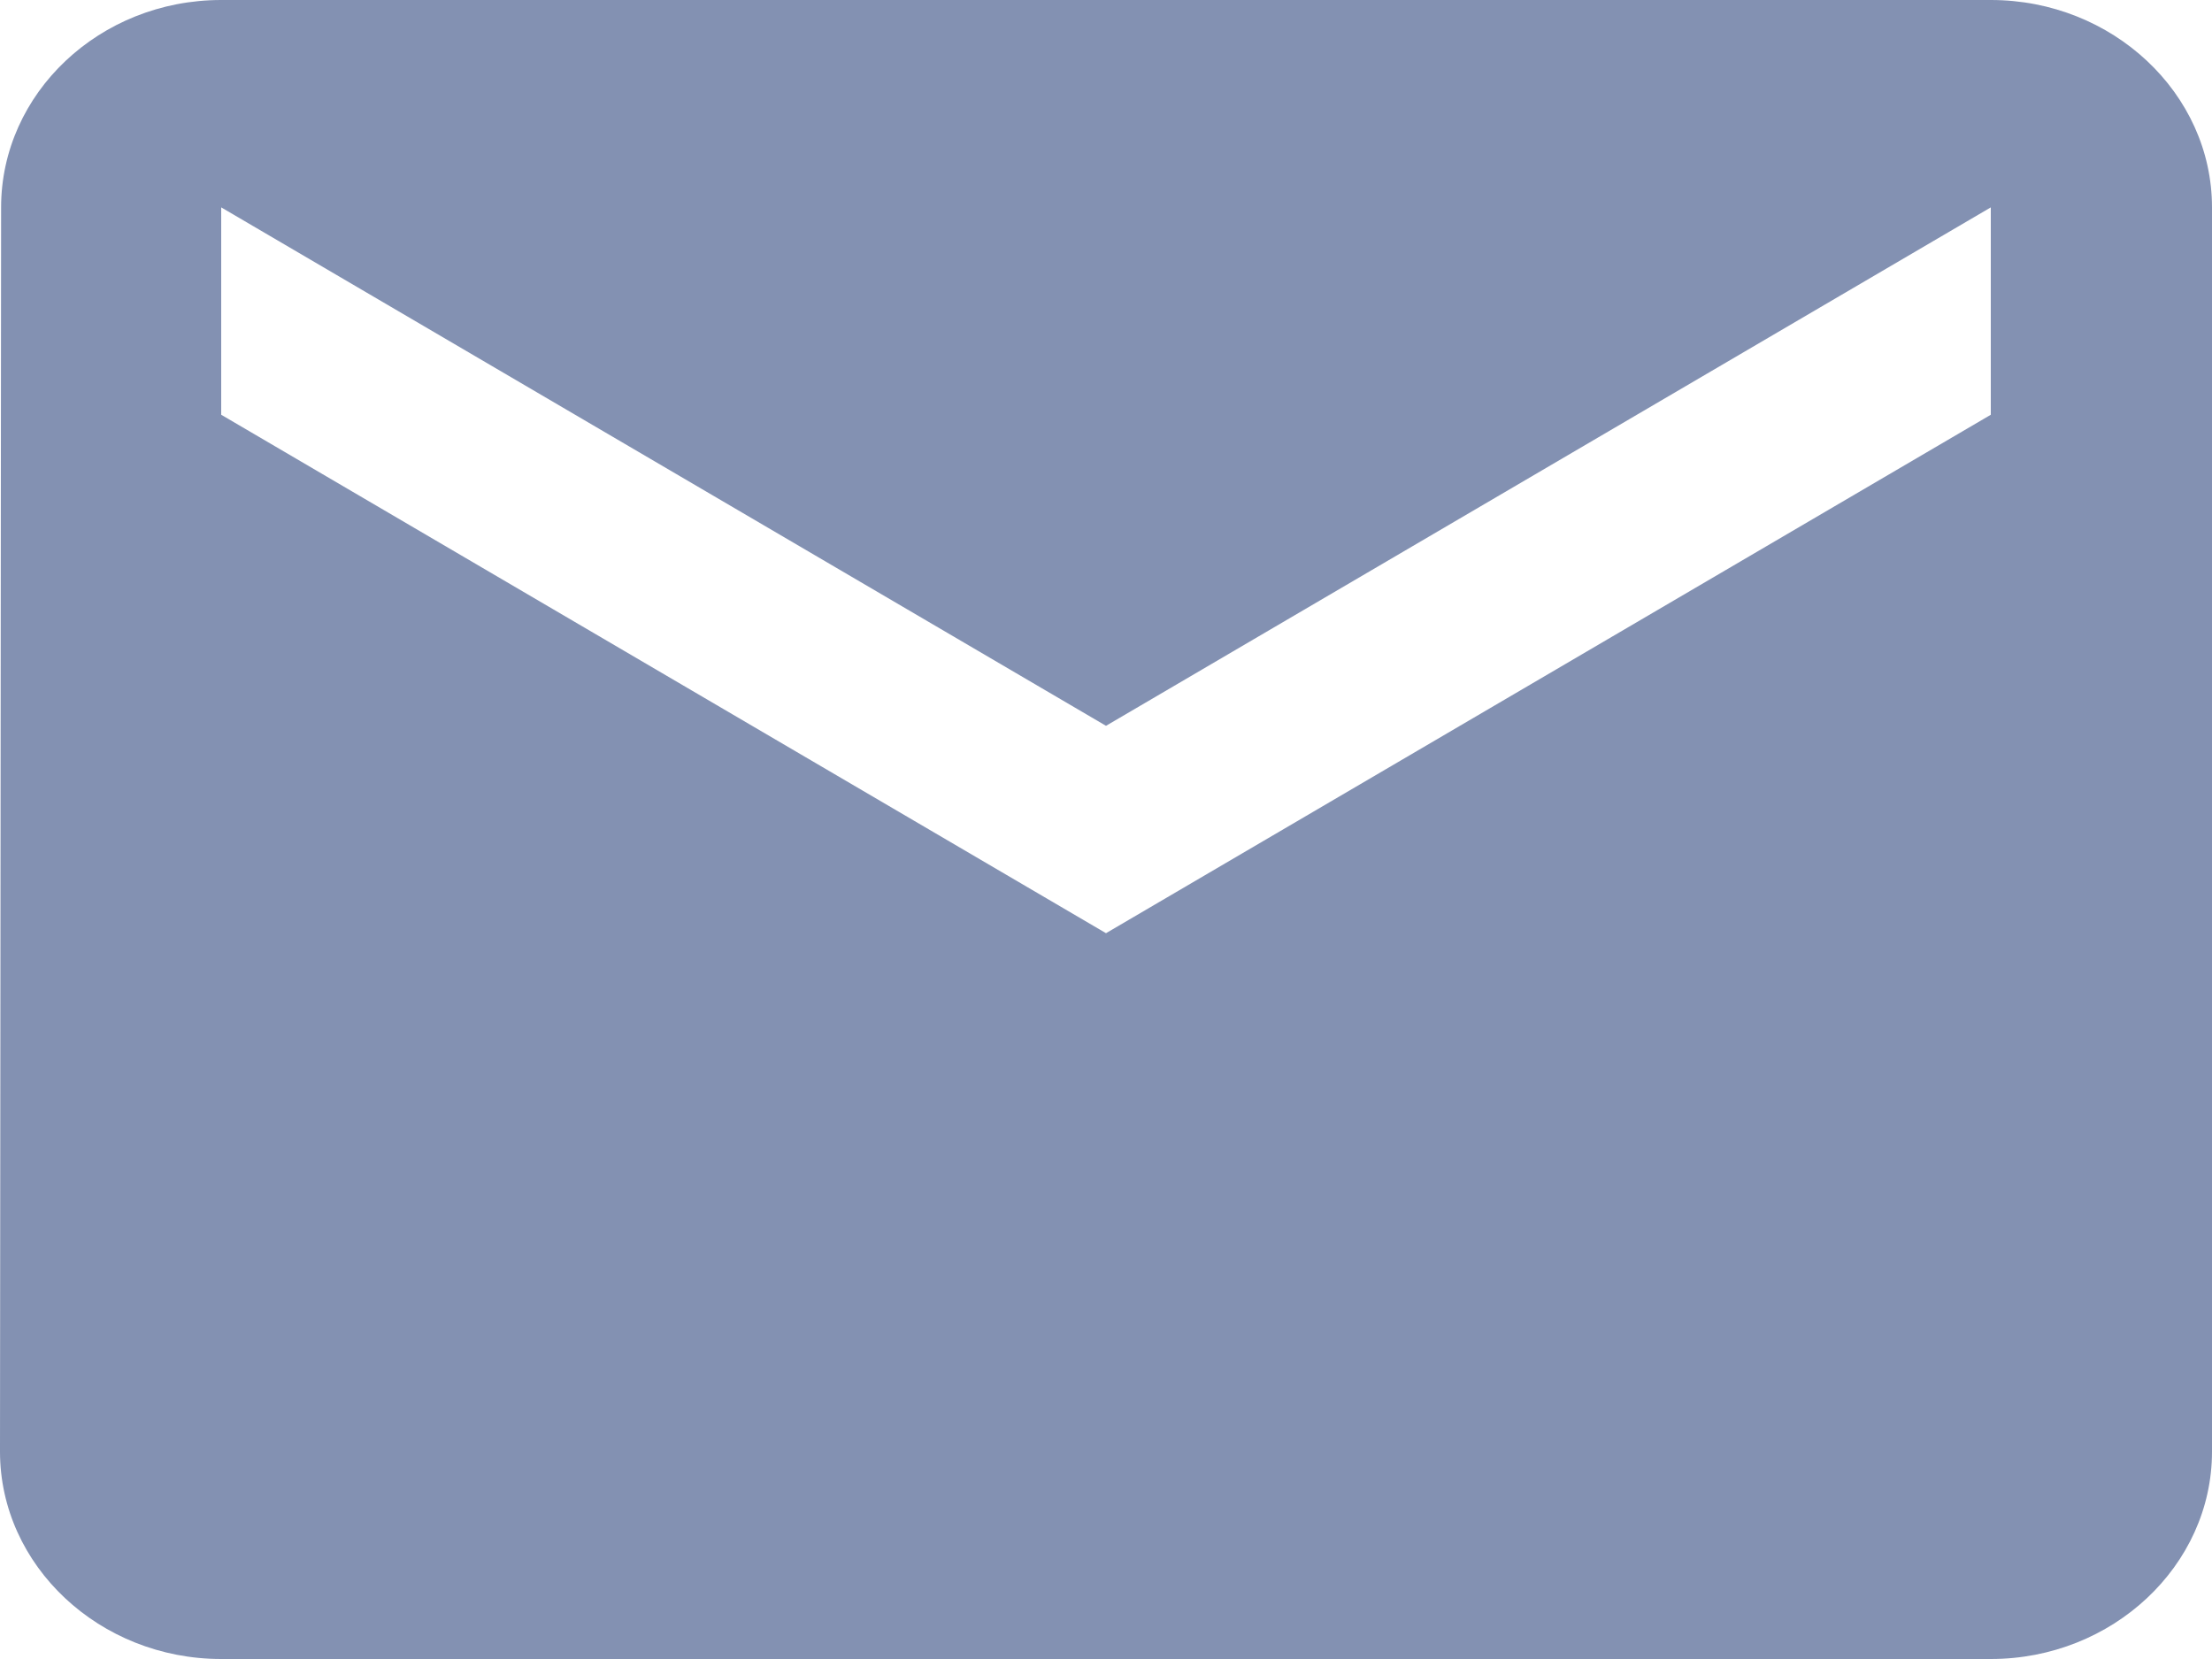
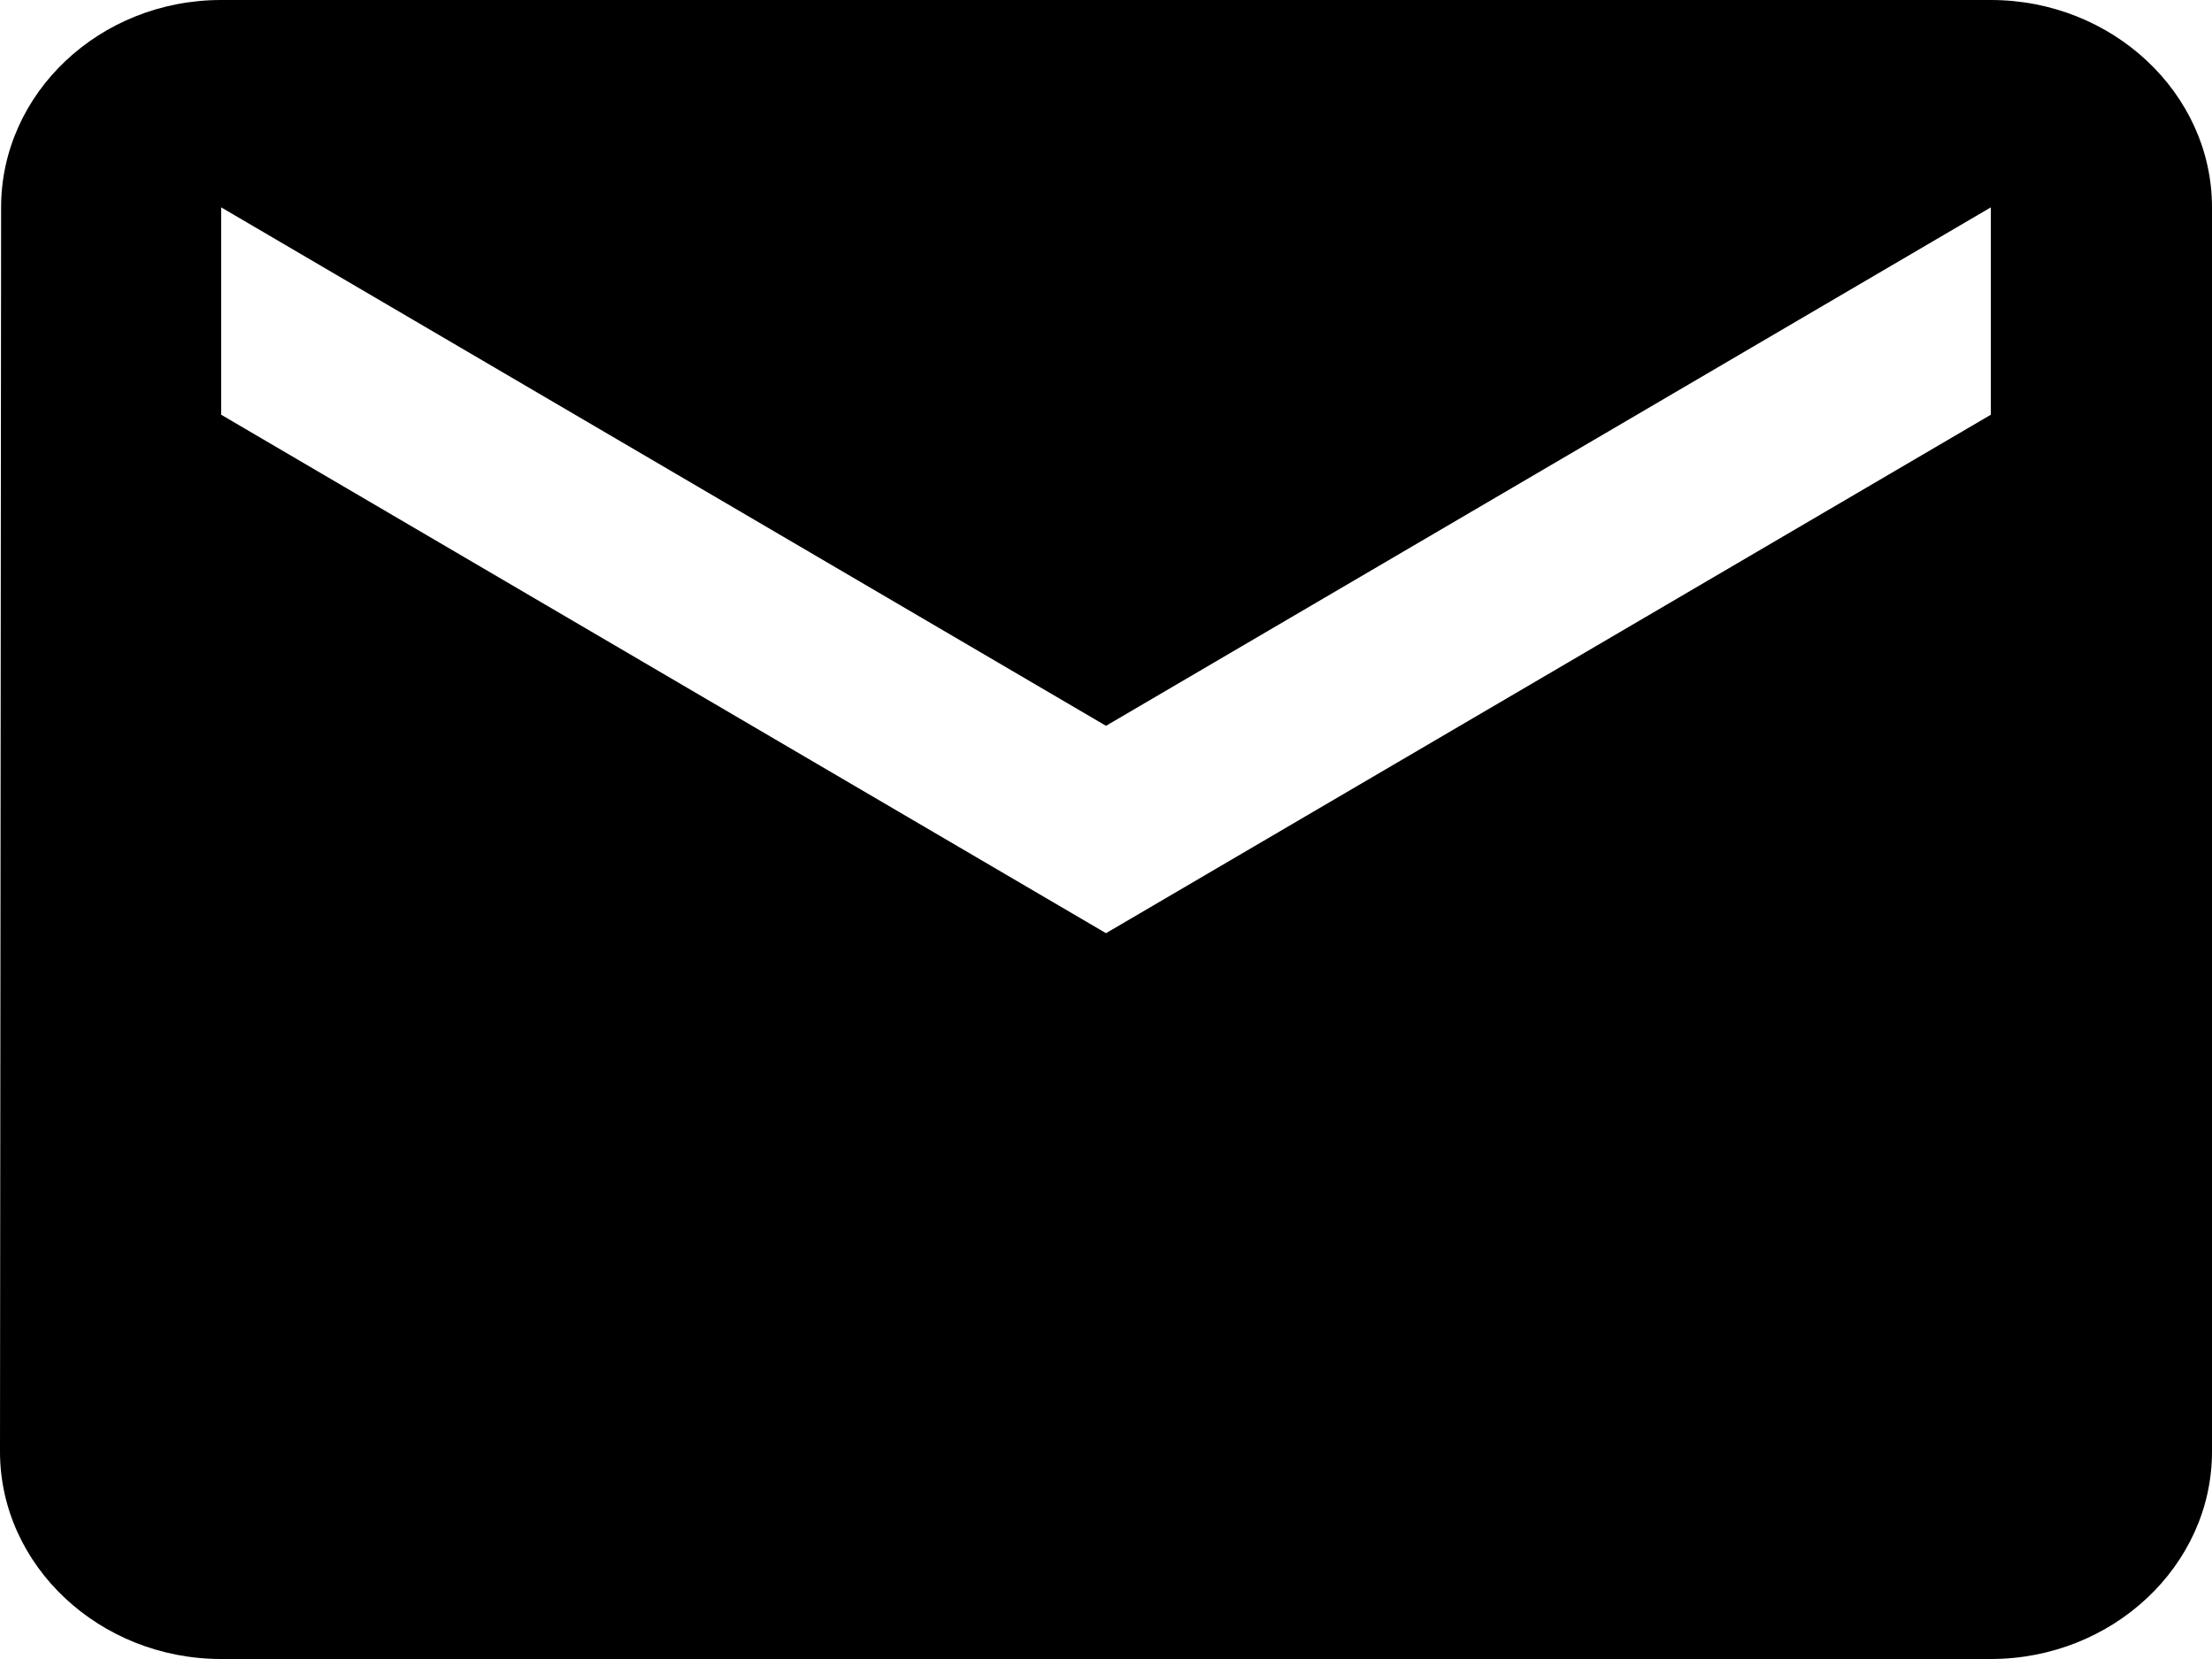
- <svg xmlns="http://www.w3.org/2000/svg" width="16" height="12" viewBox="0 0 16 12" fill="none">
-   <path d="M14.4 0H1.6C0.72 0 0.008 0.675 0.008 1.5L0 10.5C0 11.325 0.72 12 1.6 12H14.4C15.28 12 16 11.325 16 10.5V1.5C16 0.675 15.28 0 14.4 0ZM14.4 3L8 6.75L1.6 3V1.5L8 5.25L14.4 1.5V3Z" fill="#8391B2" />
+ <svg xmlns="http://www.w3.org/2000/svg" width="16" height="12" viewBox="0 0 16 12">
+   <path d="M14.4 0H1.6C0.72 0 0.008 0.675 0.008 1.5L0 10.5C0 11.325 0.72 12 1.6 12H14.4C15.28 12 16 11.325 16 10.5V1.5C16 0.675 15.28 0 14.4 0ZM14.4 3L8 6.75L1.6 3V1.5L8 5.25L14.4 1.5V3Z" />
</svg>
